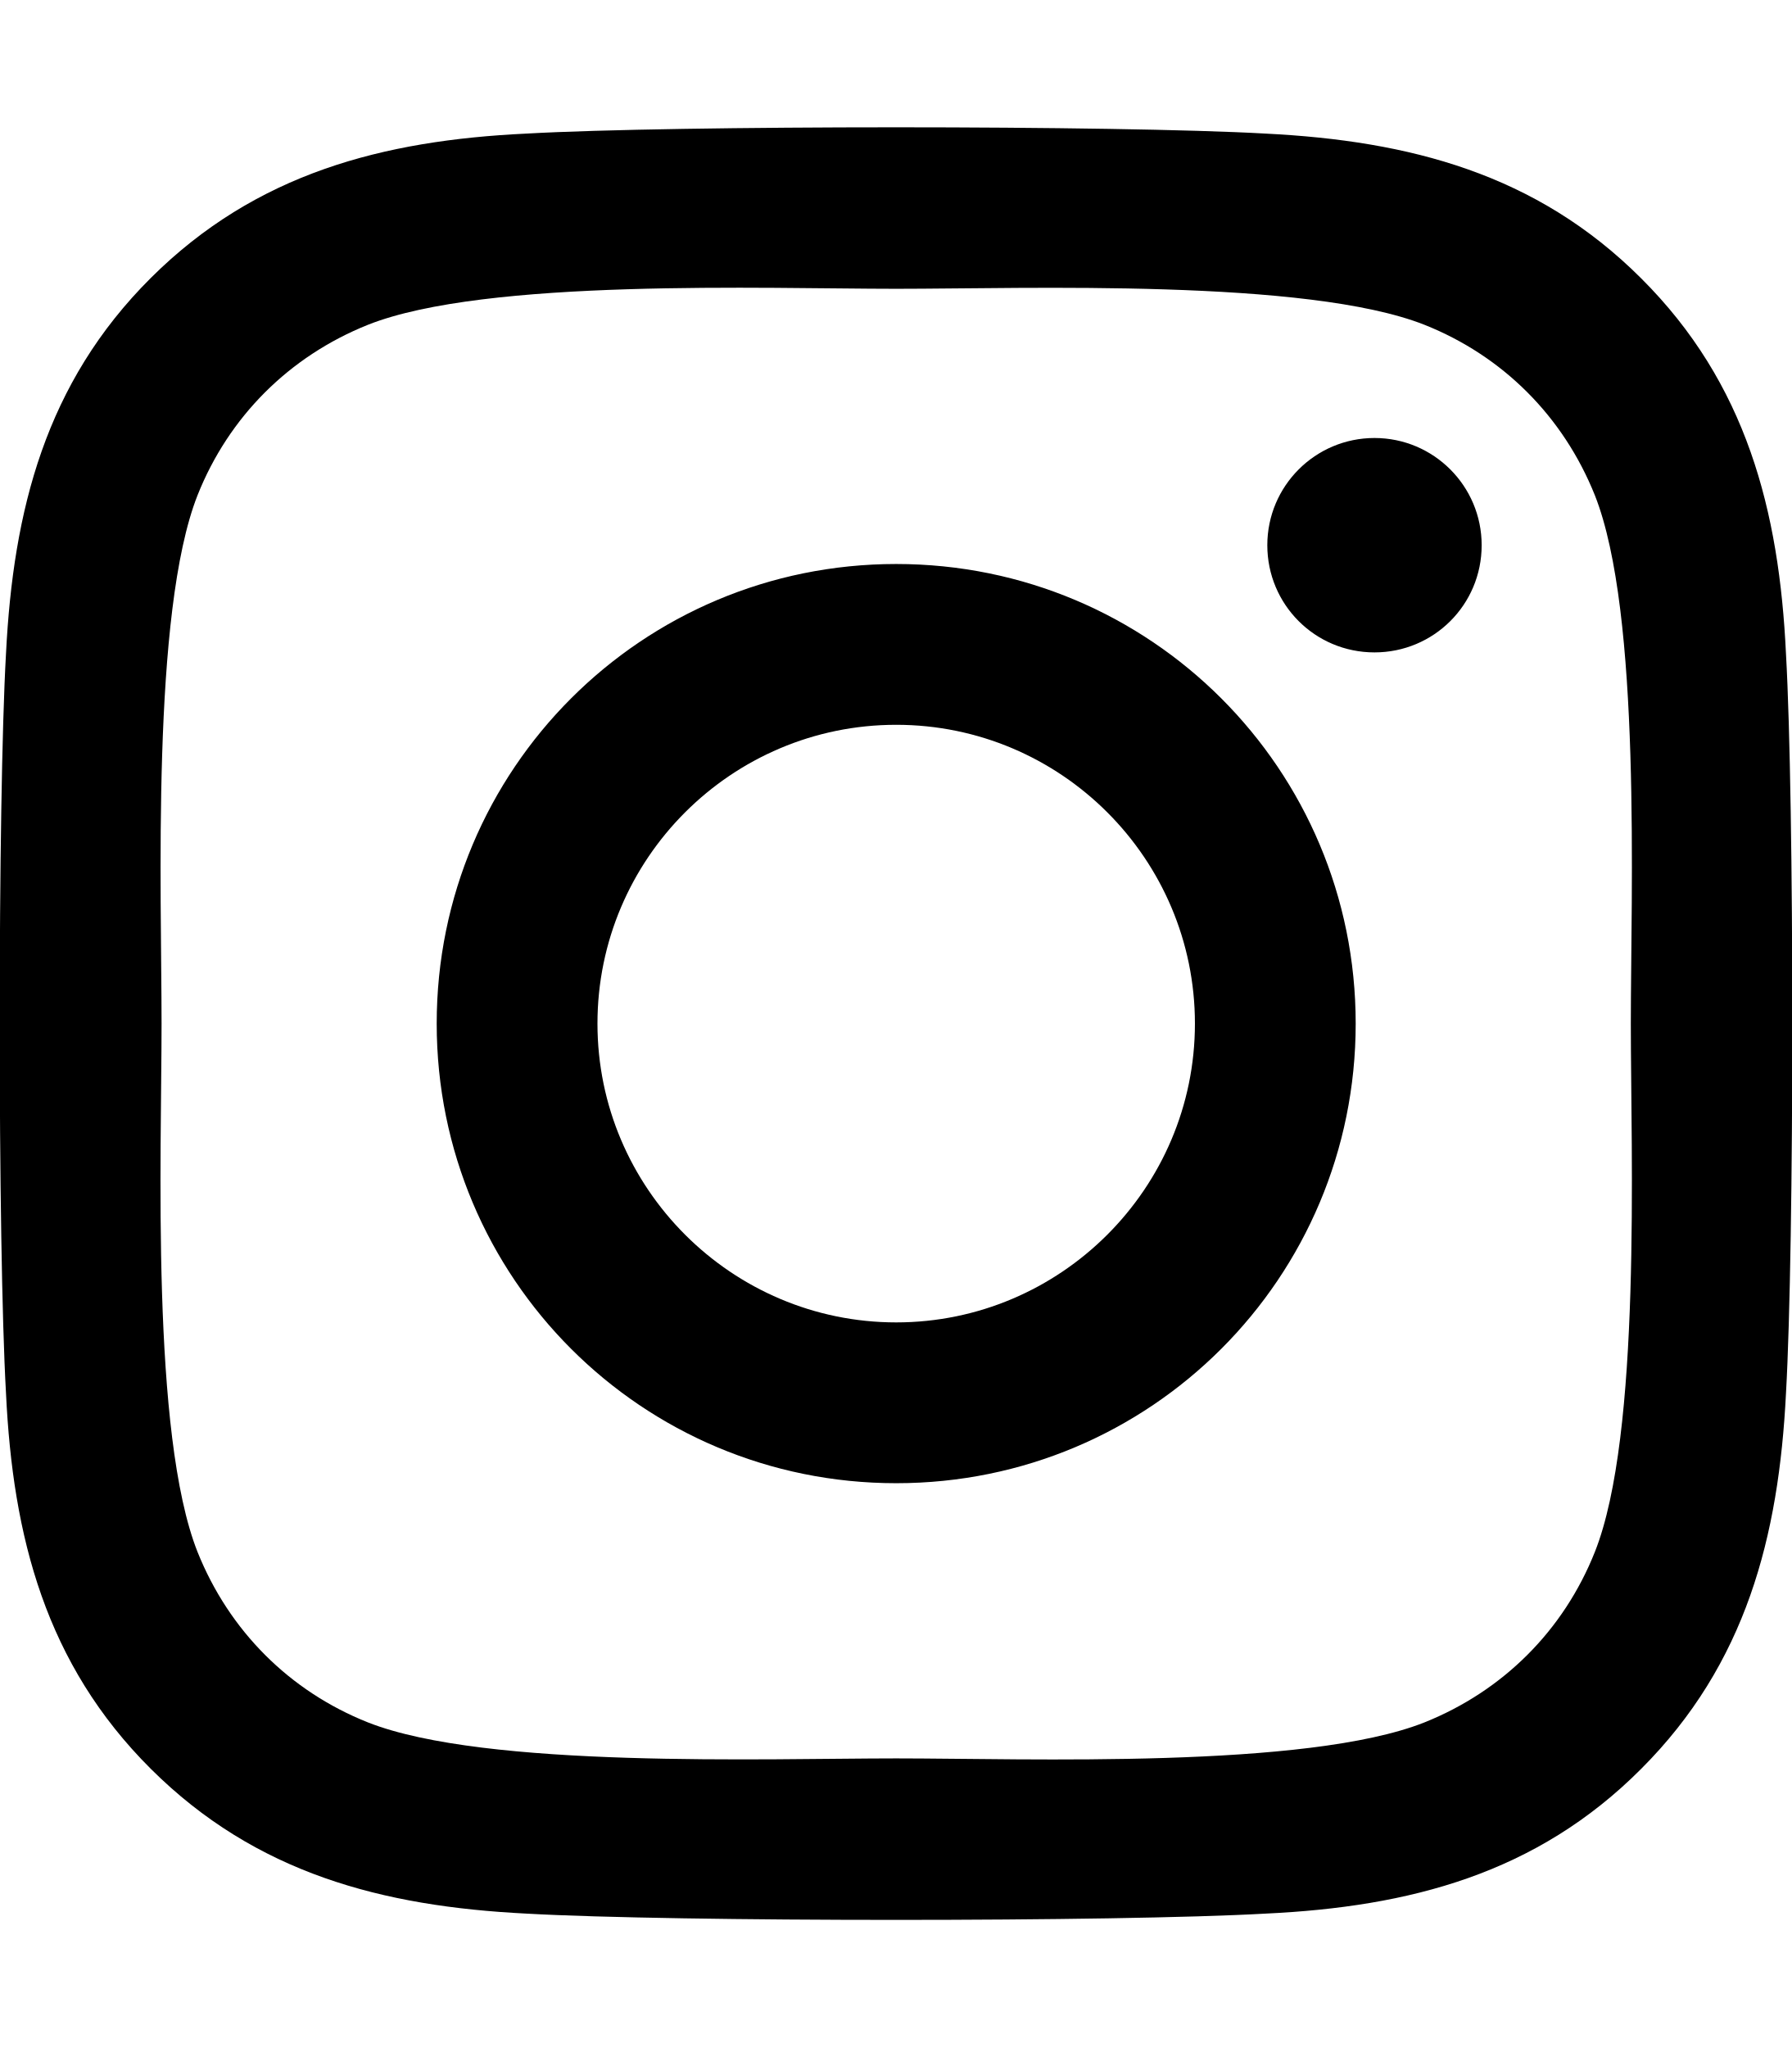
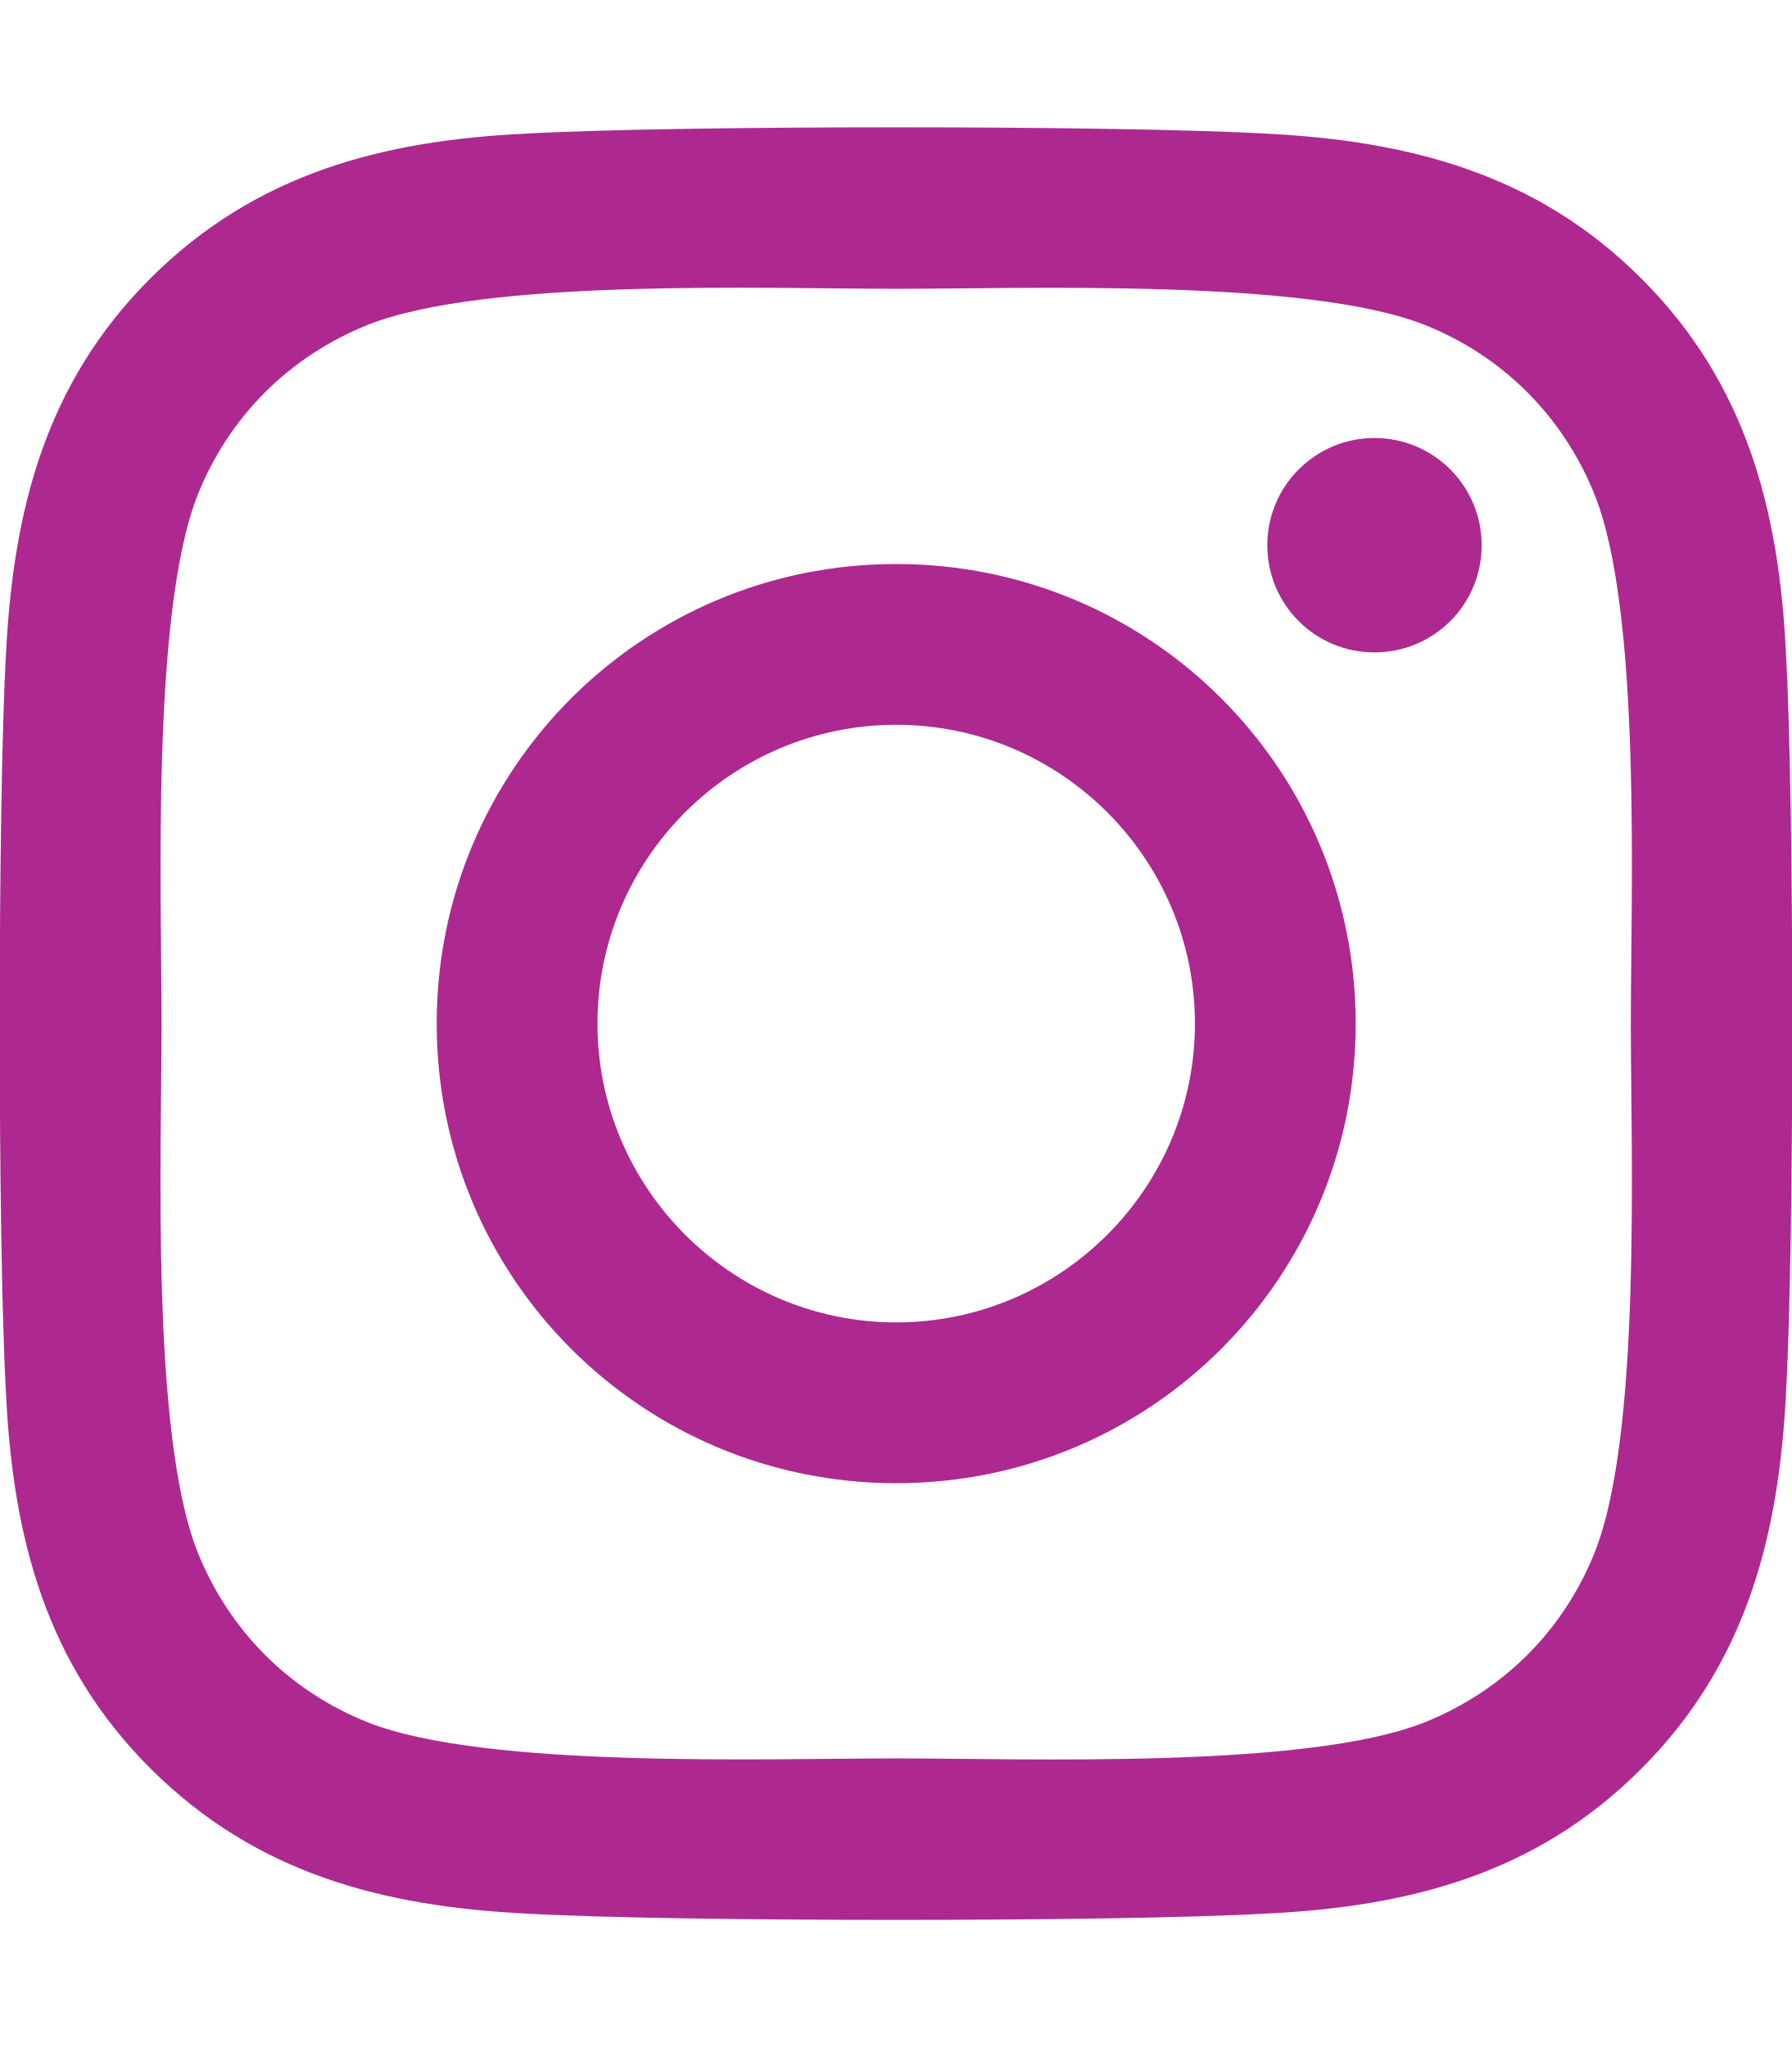
<svg xmlns="http://www.w3.org/2000/svg" viewBox="0 0 448 512">
-   <path d="M224.1 141c-63.6 0-114.9 51.3-114.9 114.9s51.3 114.9 114.9 114.9S339 319.5 339 255.9 287.7 141 224.1 141zm0 189.6c-41.1 0-74.7-33.5-74.7-74.7s33.5-74.7 74.7-74.7 74.7 33.5 74.7 74.7-33.6 74.7-74.7 74.7zm146.4-194.3c0 14.9-12 26.8-26.8 26.8-14.9 0-26.8-12-26.8-26.8s12-26.8 26.8-26.8 26.8 12 26.8 26.8zm76.1 27.2c-1.7-35.9-9.9-67.7-36.2-93.9-26.2-26.2-58-34.4-93.9-36.2-37-2.1-147.9-2.1-184.9 0-35.8 1.7-67.6 9.9-93.9 36.1s-34.4 58-36.2 93.9c-2.1 37-2.1 147.9 0 184.9 1.7 35.9 9.9 67.7 36.2 93.9s58 34.4 93.9 36.2c37 2.1 147.9 2.1 184.9 0 35.9-1.7 67.7-9.9 93.9-36.2 26.2-26.2 34.4-58 36.2-93.9 2.1-37 2.1-147.8 0-184.8zM398.8 388c-7.8 19.6-22.9 34.7-42.6 42.6-29.5 11.7-99.5 9-132.1 9s-102.7 2.6-132.1-9c-19.6-7.8-34.7-22.9-42.6-42.6-11.7-29.5-9-99.5-9-132.1s-2.6-102.7 9-132.1c7.8-19.6 22.9-34.7 42.6-42.6 29.5-11.7 99.5-9 132.1-9s102.7-2.6 132.1 9c19.6 7.8 34.7 22.9 42.6 42.6 11.7 29.5 9 99.5 9 132.1s2.7 102.7-9 132.1z" />
+   <path d="M224.1 141c-63.6 0-114.9 51.3-114.9 114.9s51.3 114.9 114.9 114.9S339 319.5 339 255.9 287.7 141 224.1 141zm0 189.6c-41.1 0-74.7-33.5-74.7-74.7s33.5-74.7 74.7-74.7 74.7 33.5 74.7 74.7-33.6 74.7-74.7 74.7zm146.4-194.3c0 14.9-12 26.8-26.8 26.8-14.9 0-26.8-12-26.8-26.8s12-26.8 26.8-26.8 26.8 12 26.8 26.8zm76.1 27.2c-1.7-35.9-9.9-67.7-36.2-93.9-26.2-26.2-58-34.4-93.9-36.2-37-2.1-147.9-2.1-184.9 0-35.8 1.7-67.6 9.9-93.9 36.1s-34.4 58-36.2 93.9c-2.1 37-2.1 147.9 0 184.9 1.7 35.9 9.9 67.7 36.2 93.9s58 34.4 93.9 36.2c37 2.1 147.9 2.1 184.9 0 35.9-1.7 67.7-9.9 93.9-36.2 26.2-26.2 34.4-58 36.2-93.9 2.1-37 2.1-147.8 0-184.8zM398.8 388c-7.8 19.6-22.9 34.7-42.6 42.6-29.5 11.7-99.5 9-132.1 9s-102.7 2.6-132.1-9c-19.6-7.8-34.7-22.9-42.6-42.6-11.7-29.5-9-99.5-9-132.1s-2.6-102.7 9-132.1c7.8-19.6 22.9-34.7 42.6-42.6 29.5-11.7 99.5-9 132.1-9s102.7-2.6 132.1 9c19.6 7.8 34.7 22.9 42.6 42.6 11.7 29.5 9 99.5 9 132.1s2.7 102.7-9 132.1z" fill="#ad298f" />
</svg>
